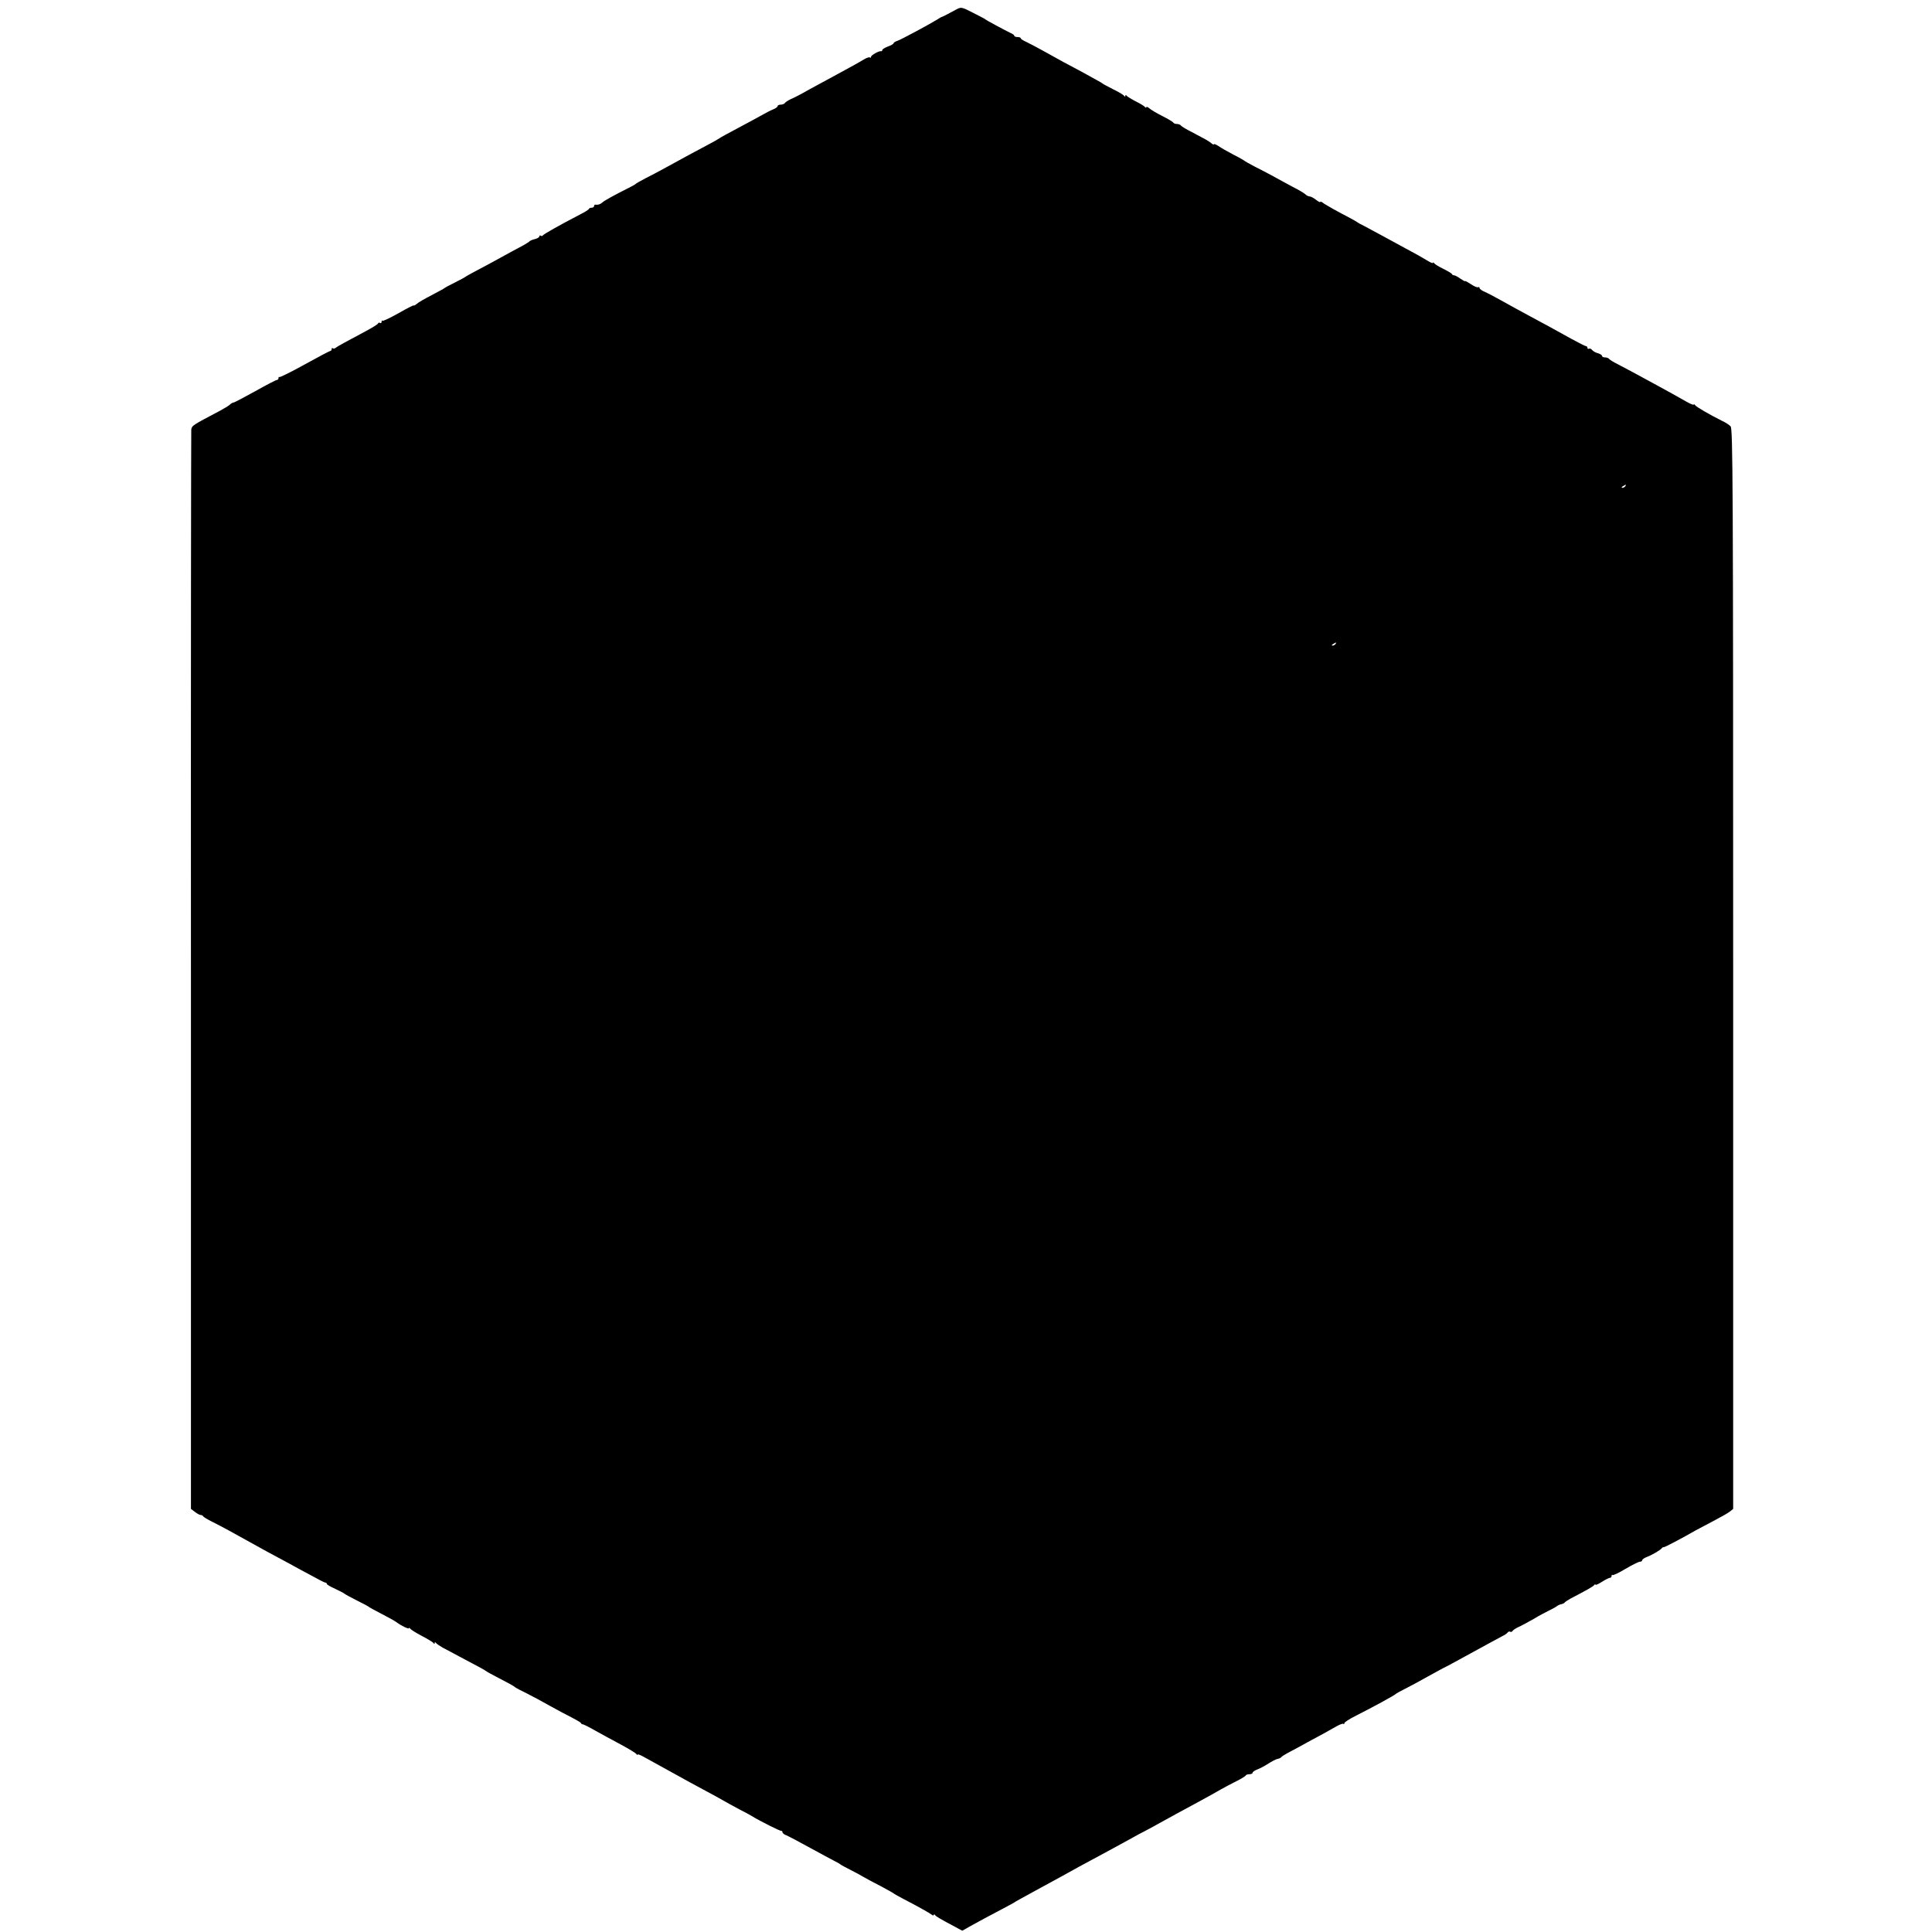
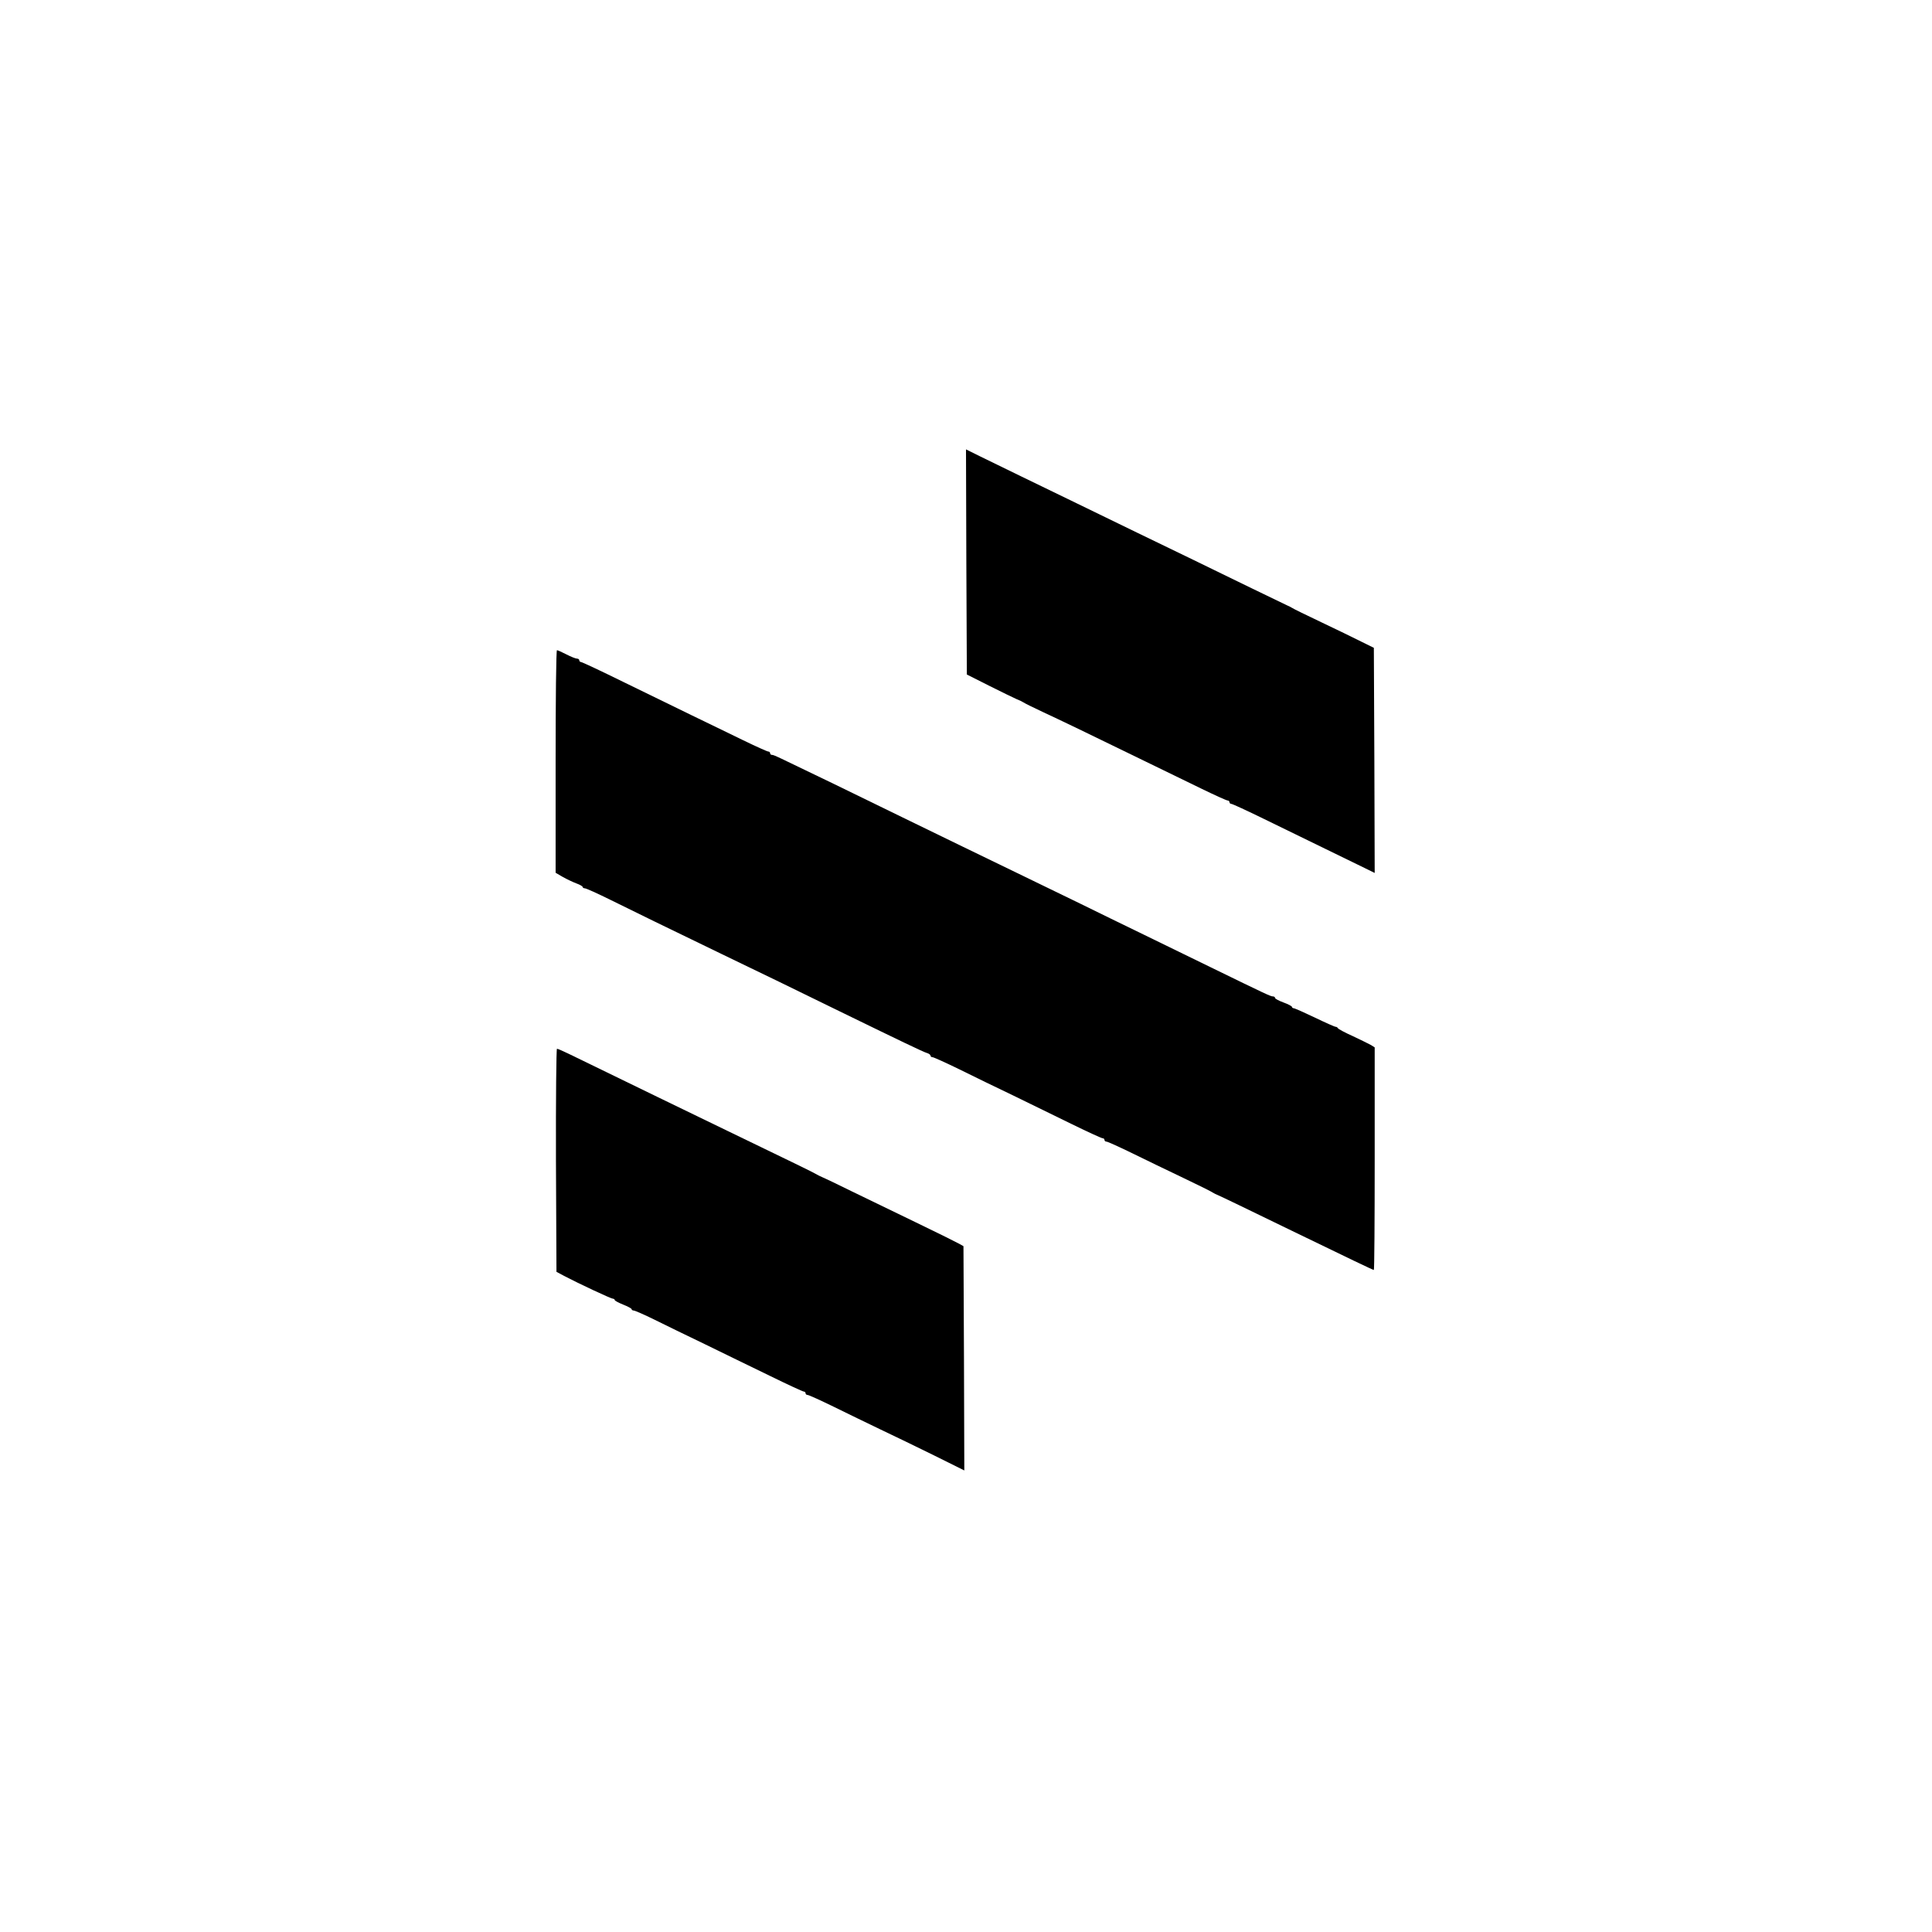
- <svg xmlns="http://www.w3.org/2000/svg" version="1.0" width="1200pt" height="1200pt" viewBox="0 0 1200 1200" preserveAspectRatio="xMidYMid meet">
-   <g transform="translate(0,1200) scale(0.1,-0.1)" fill="#000000" stroke="none">
-     <path d="M5943 11943 c-15 -8 -41 -22 -58 -31 -16 -9 -32 -16 -35 -17 -3 0 -16 -8 -30 -17 -47 -29 -225 -125 -247 -132 -13 -4 -23 -11 -23 -15 0 -4 -16 -13 -35 -20 -19 -7 -35 -17 -35 -22 0 -5 -3 -8 -7 -7 -14 3 -63 -25 -63 -35 0 -6 -3 -7 -7 -4 -3 4 -20 -2 -37 -12 -31 -19 -80 -46 -211 -117 -38 -20 -101 -55 -140 -76 -38 -22 -84 -46 -102 -53 -17 -8 -34 -19 -38 -25 -3 -5 -15 -10 -26 -10 -10 0 -19 -4 -19 -9 0 -5 -12 -14 -27 -20 -16 -6 -50 -24 -78 -40 -27 -15 -95 -52 -150 -81 -55 -29 -104 -56 -110 -61 -5 -4 -39 -23 -75 -42 -69 -36 -140 -75 -255 -138 -38 -21 -95 -51 -125 -66 -30 -16 -57 -31 -60 -34 -3 -4 -23 -15 -45 -26 -84 -42 -150 -78 -163 -90 -13 -12 -28 -17 -44 -14 -5 0 -8 -3 -8 -9 0 -5 -6 -10 -14 -10 -8 0 -16 -3 -18 -7 -1 -5 -25 -20 -53 -34 -125 -65 -230 -124 -233 -131 -2 -4 -8 -6 -13 -2 -5 3 -9 1 -9 -4 0 -6 -12 -13 -27 -17 -15 -3 -30 -10 -33 -13 -3 -4 -21 -15 -40 -26 -35 -18 -100 -54 -195 -106 -27 -15 -75 -40 -105 -56 -30 -16 -57 -31 -60 -34 -3 -3 -32 -18 -65 -35 -33 -16 -62 -32 -65 -35 -3 -3 -39 -22 -80 -44 -41 -21 -83 -45 -92 -54 -10 -8 -18 -12 -18 -9 0 3 -42 -18 -94 -48 -52 -29 -97 -51 -100 -47 -3 3 -6 0 -6 -7 0 -7 -4 -10 -9 -7 -5 4 -11 2 -13 -3 -1 -5 -37 -27 -78 -49 -122 -65 -174 -93 -186 -103 -6 -5 -14 -6 -17 -2 -4 3 -7 1 -7 -5 0 -7 -4 -12 -9 -12 -4 0 -76 -38 -159 -84 -83 -46 -154 -81 -157 -78 -3 3 -5 0 -5 -6 0 -7 -5 -12 -10 -12 -6 0 -66 -31 -135 -70 -69 -38 -129 -70 -134 -70 -5 0 -16 -6 -23 -13 -7 -7 -35 -24 -63 -39 -171 -90 -173 -91 -177 -117 -1 -14 -3 -1528 -2 -3365 l0 -3338 25 -19 c13 -10 29 -19 36 -19 6 0 13 -4 15 -8 1 -4 28 -20 58 -35 56 -28 126 -66 235 -127 61 -34 122 -68 237 -129 34 -19 98 -54 142 -77 43 -24 82 -44 87 -44 5 0 9 -3 9 -8 0 -4 24 -18 53 -31 28 -13 54 -27 57 -30 3 -3 37 -22 75 -41 39 -19 72 -37 75 -40 3 -3 39 -23 80 -44 41 -21 82 -44 90 -50 30 -23 80 -47 80 -39 0 4 4 3 8 -3 4 -6 36 -26 72 -45 36 -19 68 -38 72 -44 5 -7 8 -7 8 0 0 7 3 7 8 0 4 -5 23 -18 42 -29 19 -10 67 -35 105 -56 39 -21 90 -48 115 -61 25 -13 47 -26 50 -29 3 -3 32 -19 65 -36 70 -36 108 -57 115 -64 3 -3 34 -20 70 -37 36 -18 101 -53 145 -78 44 -25 105 -57 135 -72 30 -16 57 -31 58 -35 2 -5 7 -8 12 -8 4 0 39 -17 77 -39 37 -21 109 -60 158 -86 50 -27 93 -53 97 -59 4 -6 8 -8 8 -4 0 4 17 -2 38 -14 48 -27 101 -56 185 -102 37 -20 84 -46 105 -58 20 -11 66 -36 102 -55 36 -19 81 -44 100 -55 19 -11 64 -36 100 -55 36 -18 72 -38 80 -43 48 -30 176 -94 183 -92 4 1 7 -3 7 -8 0 -6 10 -14 23 -19 13 -5 79 -40 148 -78 68 -37 138 -75 154 -83 17 -8 32 -17 35 -20 3 -3 30 -18 60 -33 30 -15 69 -36 85 -46 17 -10 64 -35 105 -56 41 -22 77 -42 80 -45 3 -3 30 -18 60 -34 91 -47 164 -88 178 -99 6 -5 12 -6 12 -1 0 5 4 5 8 -1 7 -9 28 -22 128 -75 l41 -22 44 25 c42 24 130 71 229 123 25 13 52 28 60 34 8 5 56 31 105 58 154 84 248 135 290 159 22 12 51 28 65 35 24 12 225 122 265 144 11 7 47 26 80 43 33 18 74 39 90 49 17 9 62 34 100 55 104 56 224 121 275 151 25 14 70 38 100 53 30 15 57 31 58 36 2 4 12 7 23 7 10 0 19 4 19 9 0 5 12 14 28 20 15 6 36 16 47 23 51 32 71 42 84 44 8 2 17 6 20 11 3 4 29 20 56 34 28 15 76 40 107 58 31 17 76 41 100 54 24 13 59 33 80 45 20 11 39 18 42 15 3 -4 6 -2 6 4 0 6 33 27 73 47 103 52 241 127 247 135 3 3 30 18 60 33 30 15 91 48 135 73 44 24 87 48 95 52 8 3 53 27 100 53 149 82 244 133 272 148 15 7 30 18 33 23 4 5 10 7 15 4 5 -3 11 -1 15 5 3 6 21 17 38 25 18 8 59 30 92 49 33 20 76 43 95 52 19 9 41 21 49 27 7 6 20 12 29 13 8 2 18 6 21 11 3 4 20 15 36 24 96 50 141 75 147 84 4 5 8 7 8 2 0 -4 18 4 40 18 22 14 44 25 50 25 5 0 10 5 10 12 0 6 3 9 6 5 3 -3 40 14 81 39 41 24 81 44 89 44 8 0 14 4 14 9 0 5 12 14 28 20 32 12 85 43 93 54 3 5 9 8 13 7 5 -1 116 57 199 105 9 5 56 30 104 55 48 25 96 52 107 61 l21 17 0 3354 c0 3032 -2 3356 -16 3370 -8 9 -33 25 -55 35 -76 38 -159 86 -166 97 -4 6 -8 7 -8 3 0 -4 -20 4 -45 18 -25 14 -64 36 -87 49 -24 13 -65 36 -93 51 -71 39 -191 104 -247 133 -27 13 -50 28 -54 33 -3 5 -14 9 -25 9 -10 0 -19 4 -19 10 0 5 -11 12 -25 16 -13 3 -29 12 -36 20 -6 8 -15 11 -20 8 -5 -3 -9 0 -9 5 0 6 -4 11 -9 11 -5 0 -46 21 -92 46 -104 58 -172 95 -269 147 -41 22 -111 60 -155 85 -43 24 -94 51 -112 59 -18 7 -33 18 -33 24 0 5 -4 8 -9 5 -5 -3 -25 5 -45 19 -20 13 -36 22 -36 19 0 -3 -13 4 -29 15 -16 12 -34 21 -39 21 -6 0 -12 3 -14 8 -1 4 -25 18 -53 32 -27 13 -53 29 -57 35 -4 5 -8 7 -8 2 0 -4 -17 3 -37 16 -21 13 -83 48 -138 77 -55 30 -127 69 -160 87 -33 18 -76 41 -95 51 -19 9 -37 19 -40 22 -3 3 -23 14 -45 26 -70 36 -160 86 -172 97 -7 5 -13 6 -13 2 0 -3 -12 3 -26 14 -15 12 -33 21 -40 21 -7 0 -19 6 -26 13 -7 7 -42 28 -78 46 -36 19 -92 50 -125 68 -33 18 -85 45 -115 60 -30 16 -57 31 -60 34 -3 3 -34 21 -70 39 -36 19 -77 42 -92 53 -16 10 -28 15 -28 11 0 -4 -8 -1 -17 7 -20 16 -32 22 -121 69 -34 17 -65 36 -68 41 -3 5 -14 9 -24 9 -10 0 -20 4 -22 8 -1 4 -32 23 -68 41 -36 18 -73 40 -82 49 -10 8 -18 11 -18 6 0 -5 -4 -4 -8 1 -4 6 -29 21 -57 35 -27 14 -53 30 -57 35 -5 7 -8 7 -8 0 0 -7 -3 -7 -8 0 -4 6 -34 24 -67 40 -33 17 -62 32 -65 35 -3 3 -18 12 -35 21 -16 9 -55 30 -85 47 -30 16 -84 45 -120 64 -36 20 -94 52 -130 72 -36 20 -82 44 -102 54 -21 9 -38 20 -38 24 0 5 -9 8 -20 8 -11 0 -20 3 -20 8 0 4 -10 12 -23 17 -35 17 -151 79 -157 85 -3 3 -37 21 -77 41 -68 35 -73 36 -100 22z m4152 -2963 c-3 -5 -12 -10 -18 -10 -7 0 -6 4 3 10 19 12 23 12 15 0z m-1800 -980 c-3 -5 -12 -10 -18 -10 -7 0 -6 4 3 10 19 12 23 12 15 0z" />
+ <svg xmlns="http://www.w3.org/2000/svg" version="1.0" width="1144pt" height="1144pt" viewBox="0 0 1144 1144" preserveAspectRatio="xMidYMid meet">
+   <g transform="translate(0,1144) scale(0.1,-0.1)" fill="#000000" stroke="none">
+     <path d="M5722 8112 l3 -666 135 -68 c74 -37 146 -72 160 -78 14 -5 32 -14 40 -19 8 -6 60 -31 115 -57 99 -46 264 -125 610 -294 99 -48 246 -120 327 -159 80 -39 151 -71 157 -71 6 0 11 -4 11 -10 0 -5 5 -10 11 -10 6 0 93 -40 193 -89 99 -48 262 -128 361 -176 99 -48 206 -100 238 -116 l57 -28 -2 666 -3 667 -75 37 c-41 21 -147 72 -235 114 -88 42 -167 80 -175 86 -8 5 -22 12 -30 15 -8 4 -100 48 -205 99 -104 51 -260 126 -345 168 -85 41 -236 114 -335 162 -99 48 -261 127 -360 175 -99 48 -247 120 -330 160 -82 40 -189 92 -238 116 l-87 43 2 -667z" />
+     <path d="M3290 6931 l0 -659 43 -25 c23 -13 59 -30 80 -38 20 -7 37 -17 37 -21 0 -4 6 -8 13 -8 8 0 76 -31 153 -69 133 -66 336 -165 659 -321 196 -94 476 -230 700 -340 353 -172 490 -238 513 -245 12 -3 22 -11 22 -16 0 -5 5 -9 12 -9 6 0 77 -32 157 -71 80 -40 225 -110 321 -156 96 -47 252 -123 346 -169 94 -46 177 -84 183 -84 6 0 11 -4 11 -10 0 -5 5 -10 12 -10 7 0 75 -31 153 -69 77 -38 212 -103 300 -145 88 -42 167 -81 175 -87 8 -5 22 -12 30 -15 15 -6 181 -86 440 -212 342 -166 480 -232 485 -232 3 0 5 296 5 659 l0 659 -22 14 c-13 7 -61 31 -108 53 -47 21 -86 42 -88 47 -2 4 -8 8 -13 8 -6 0 -62 25 -124 55 -63 30 -119 55 -125 55 -5 0 -10 4 -10 8 0 4 -22 16 -50 26 -27 10 -50 22 -50 27 0 5 -6 9 -13 9 -13 0 -35 10 -367 172 -113 55 -293 143 -400 195 -107 52 -276 134 -375 183 -99 48 -252 122 -340 165 -88 43 -248 120 -355 172 -107 52 -269 131 -360 175 -91 44 -271 132 -400 195 -350 169 -357 173 -369 173 -6 0 -11 5 -11 10 0 6 -5 10 -11 10 -6 0 -75 31 -153 69 -77 38 -213 103 -301 146 -88 43 -269 131 -402 196 -134 66 -247 119 -253 119 -5 0 -10 5 -10 10 0 6 -6 10 -13 10 -8 0 -36 11 -63 25 -27 14 -52 25 -56 25 -5 0 -8 -297 -8 -659z" />
+     <path d="M3292 4569 l3 -660 45 -24 c88 -46 278 -135 289 -135 6 0 11 -4 11 -8 0 -4 23 -16 50 -27 28 -11 50 -23 50 -27 0 -4 6 -8 12 -8 7 0 62 -24 123 -54 60 -30 196 -96 300 -146 105 -51 276 -135 382 -186 106 -52 197 -94 203 -94 5 0 10 -4 10 -10 0 -5 5 -10 12 -10 7 0 75 -31 153 -69 77 -38 203 -99 280 -136 77 -36 220 -106 318 -154 l177 -88 -2 664 -3 664 -25 14 c-14 8 -128 65 -255 126 -126 61 -297 144 -380 184 -82 41 -161 78 -175 84 -14 6 -32 15 -40 20 -14 9 -142 71 -525 256 -165 80 -626 303 -929 451 -39 19 -73 34 -78 34 -4 0 -7 -297 -6 -661z" />
  </g>
</svg>
